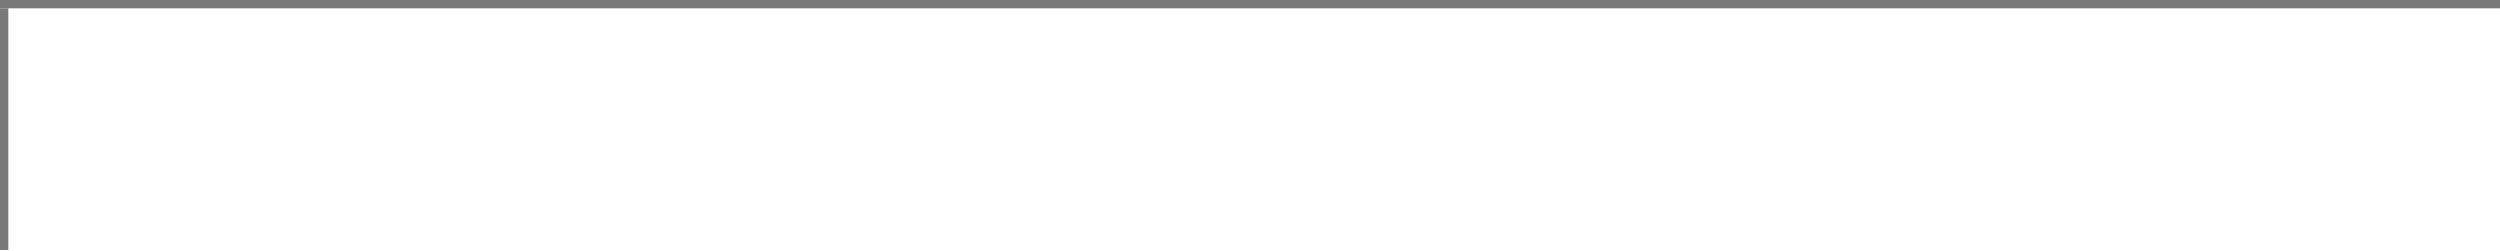
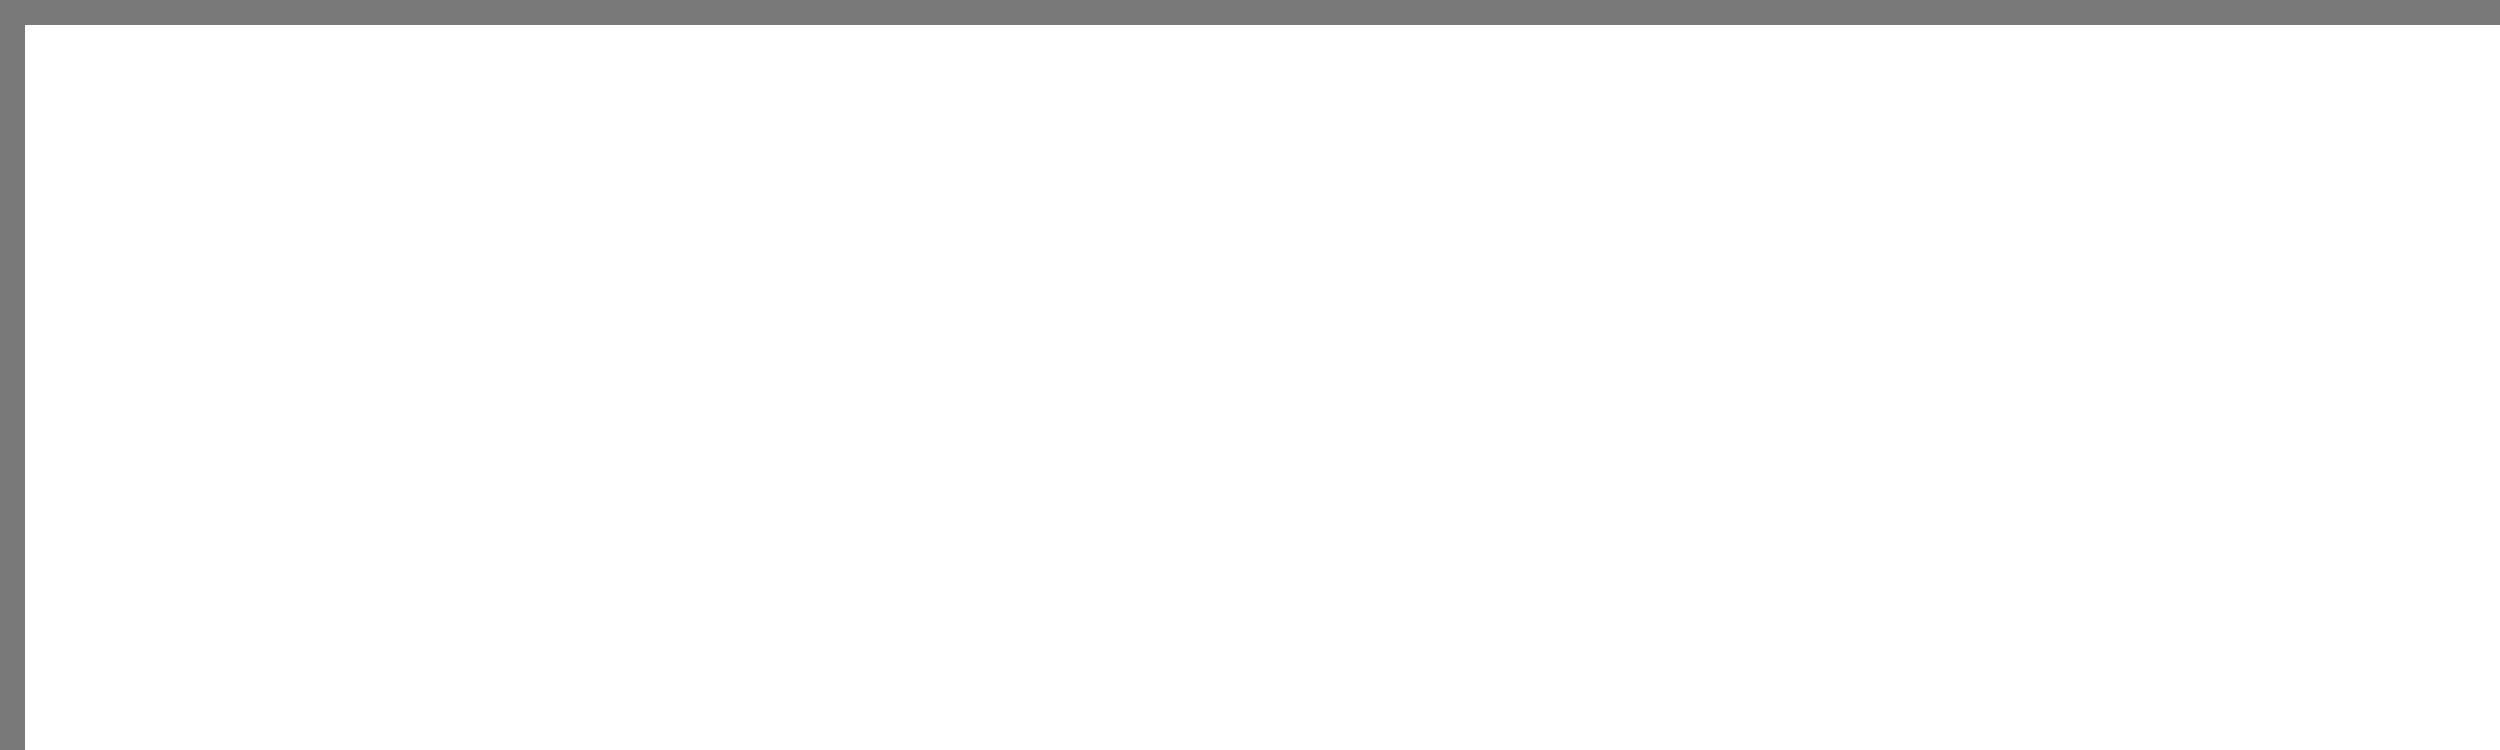
- <svg xmlns="http://www.w3.org/2000/svg" version="1.1" width="300px" height="30px" viewBox="560 120 300 30">
-   <path d="M 1 1  L 300 1  L 300 30  L 1 30  L 1 1  Z " fill-rule="nonzero" fill="rgba(255, 255, 255, 1)" stroke="none" transform="matrix(1 0 0 1 560 120 )" class="fill" />
-   <path d="M 0.5 1  L 0.5 30  " stroke-width="1" stroke-dasharray="0" stroke="rgba(121, 121, 121, 1)" fill="none" transform="matrix(1 0 0 1 560 120 )" class="stroke" />
-   <path d="M 0 0.5  L 300 0.5  " stroke-width="1" stroke-dasharray="0" stroke="rgba(121, 121, 121, 1)" fill="none" transform="matrix(1 0 0 1 560 120 )" class="stroke" />
+ <svg xmlns="http://www.w3.org/2000/svg" version="1.1" width="100px" height="30px" viewBox="0 120 100 30">
+   <path d="M 1 1  L 100 1  L 100 30  L 1 30  L 1 1  Z " fill-rule="nonzero" fill="rgba(255, 255, 255, 1)" stroke="none" transform="matrix(1 0 0 1 0 120 )" class="fill" />
+   <path d="M 0.5 1  L 0.5 30  " stroke-width="1" stroke-dasharray="0" stroke="rgba(121, 121, 121, 1)" fill="none" transform="matrix(1 0 0 1 0 120 )" class="stroke" />
+   <path d="M 0 0.5  L 100 0.5  " stroke-width="1" stroke-dasharray="0" stroke="rgba(121, 121, 121, 1)" fill="none" transform="matrix(1 0 0 1 0 120 )" class="stroke" />
</svg>
